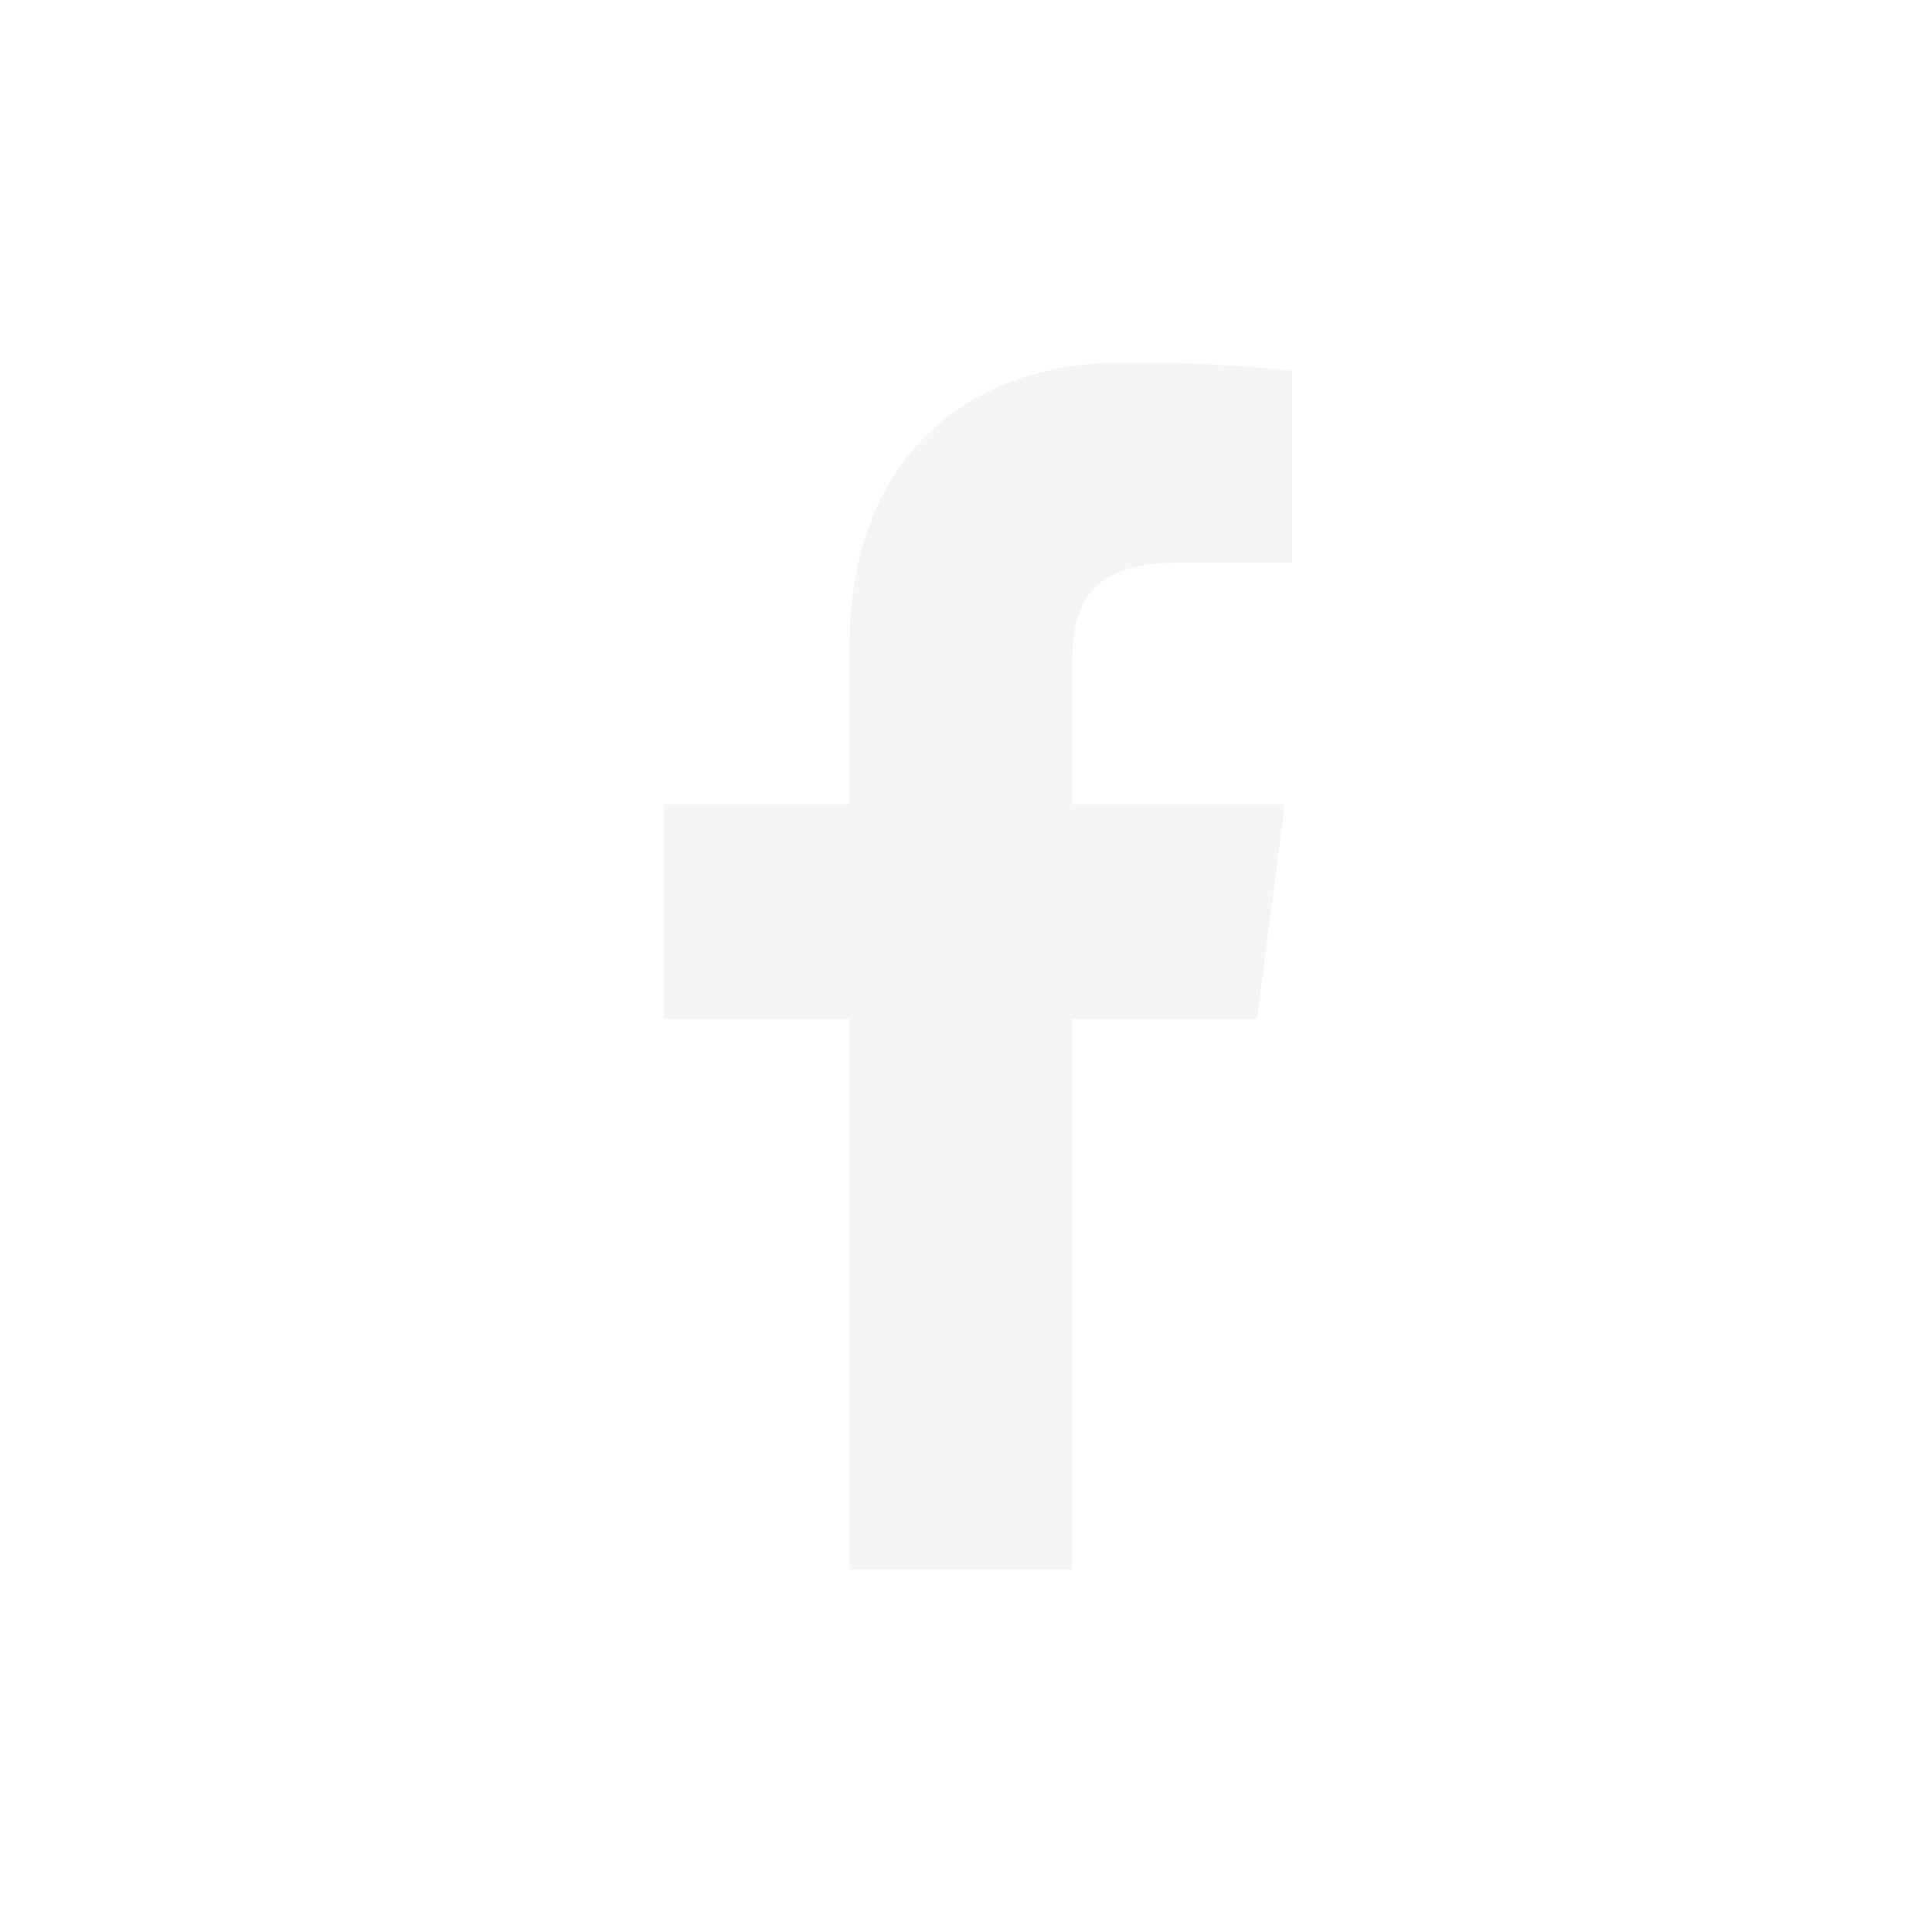
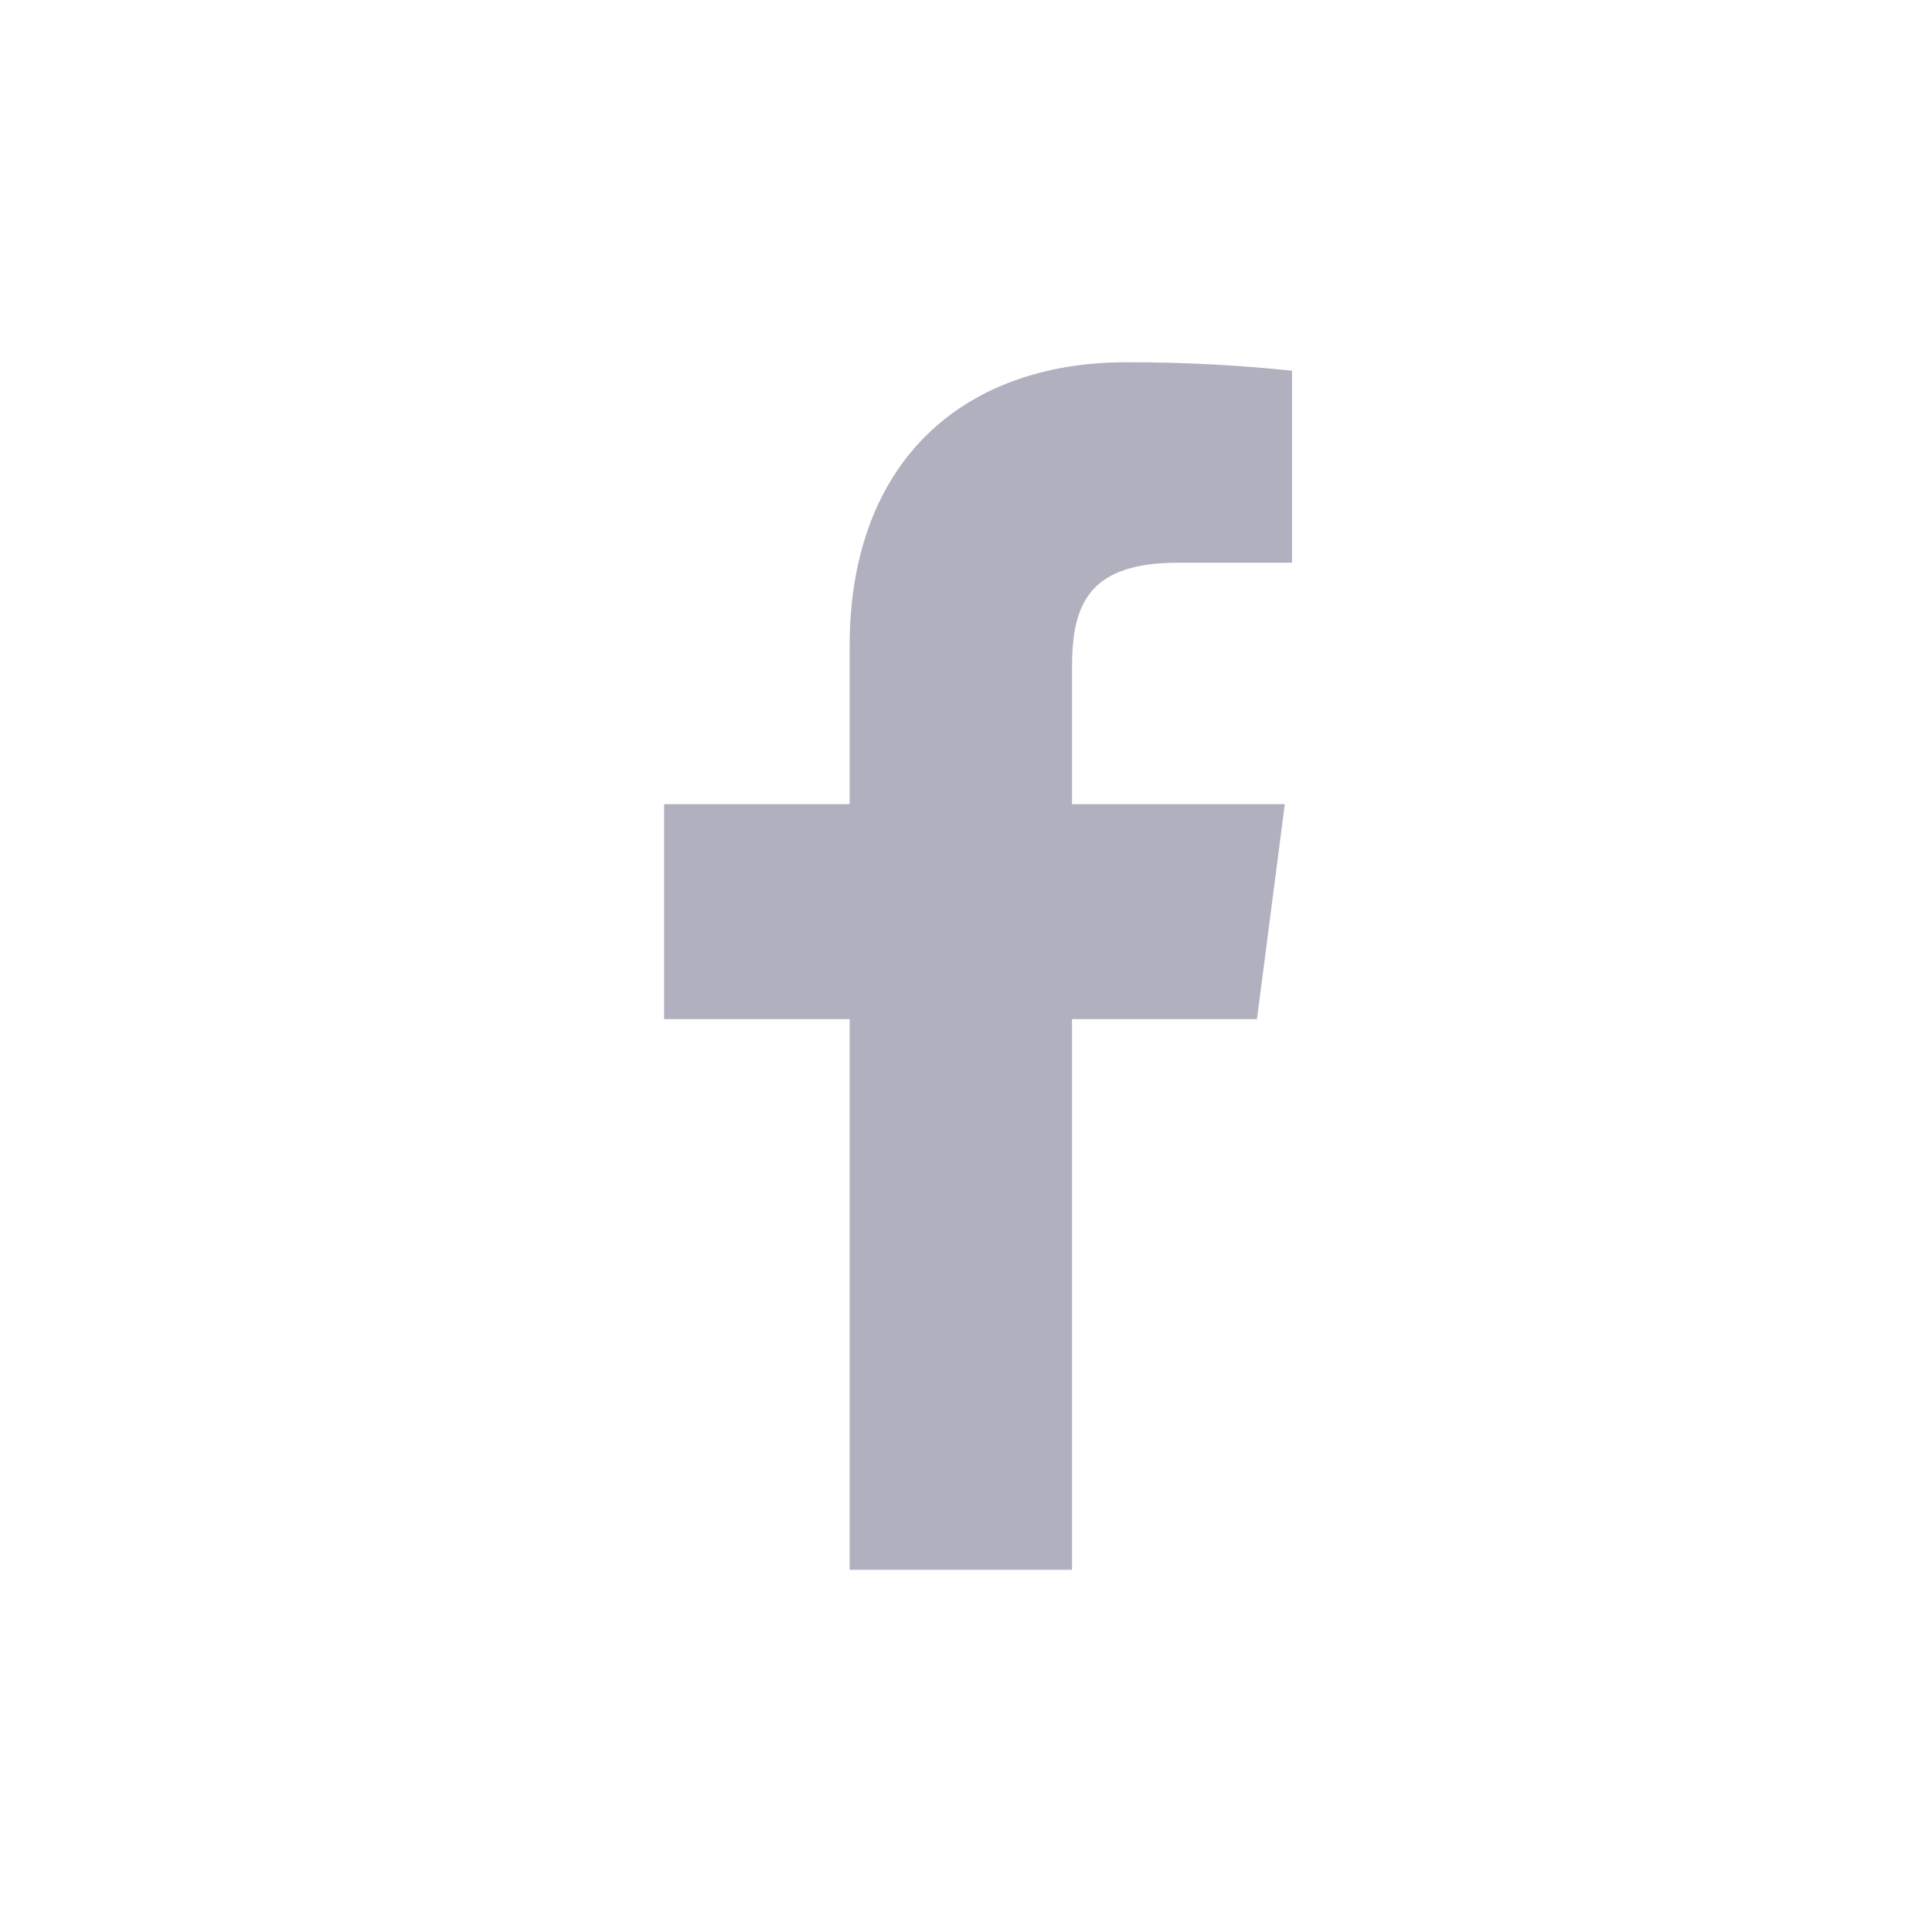
<svg xmlns="http://www.w3.org/2000/svg" width="32" height="32" viewBox="0 0 32 32" fill="none">
-   <path d="M19.518 9.32H21.4V6.14C20.489 6.045 19.573 5.999 18.657 6C15.935 6 14.073 7.66 14.073 10.7V13.32H11V16.88H14.073V26H17.756V16.88H20.819L21.28 13.32H17.756V11.05C17.756 10 18.037 9.32 19.518 9.32Z" fill="#F5F5F5" />
+   <path d="M19.518 9.32H21.4V6.14C20.489 6.045 19.573 5.999 18.657 6C15.935 6 14.073 7.66 14.073 10.7V13.32H11V16.88H14.073V26H17.756V16.88H20.819L21.28 13.32H17.756V11.05C17.756 10 18.037 9.32 19.518 9.32Z" fill="#B0B0BF" />
</svg>
